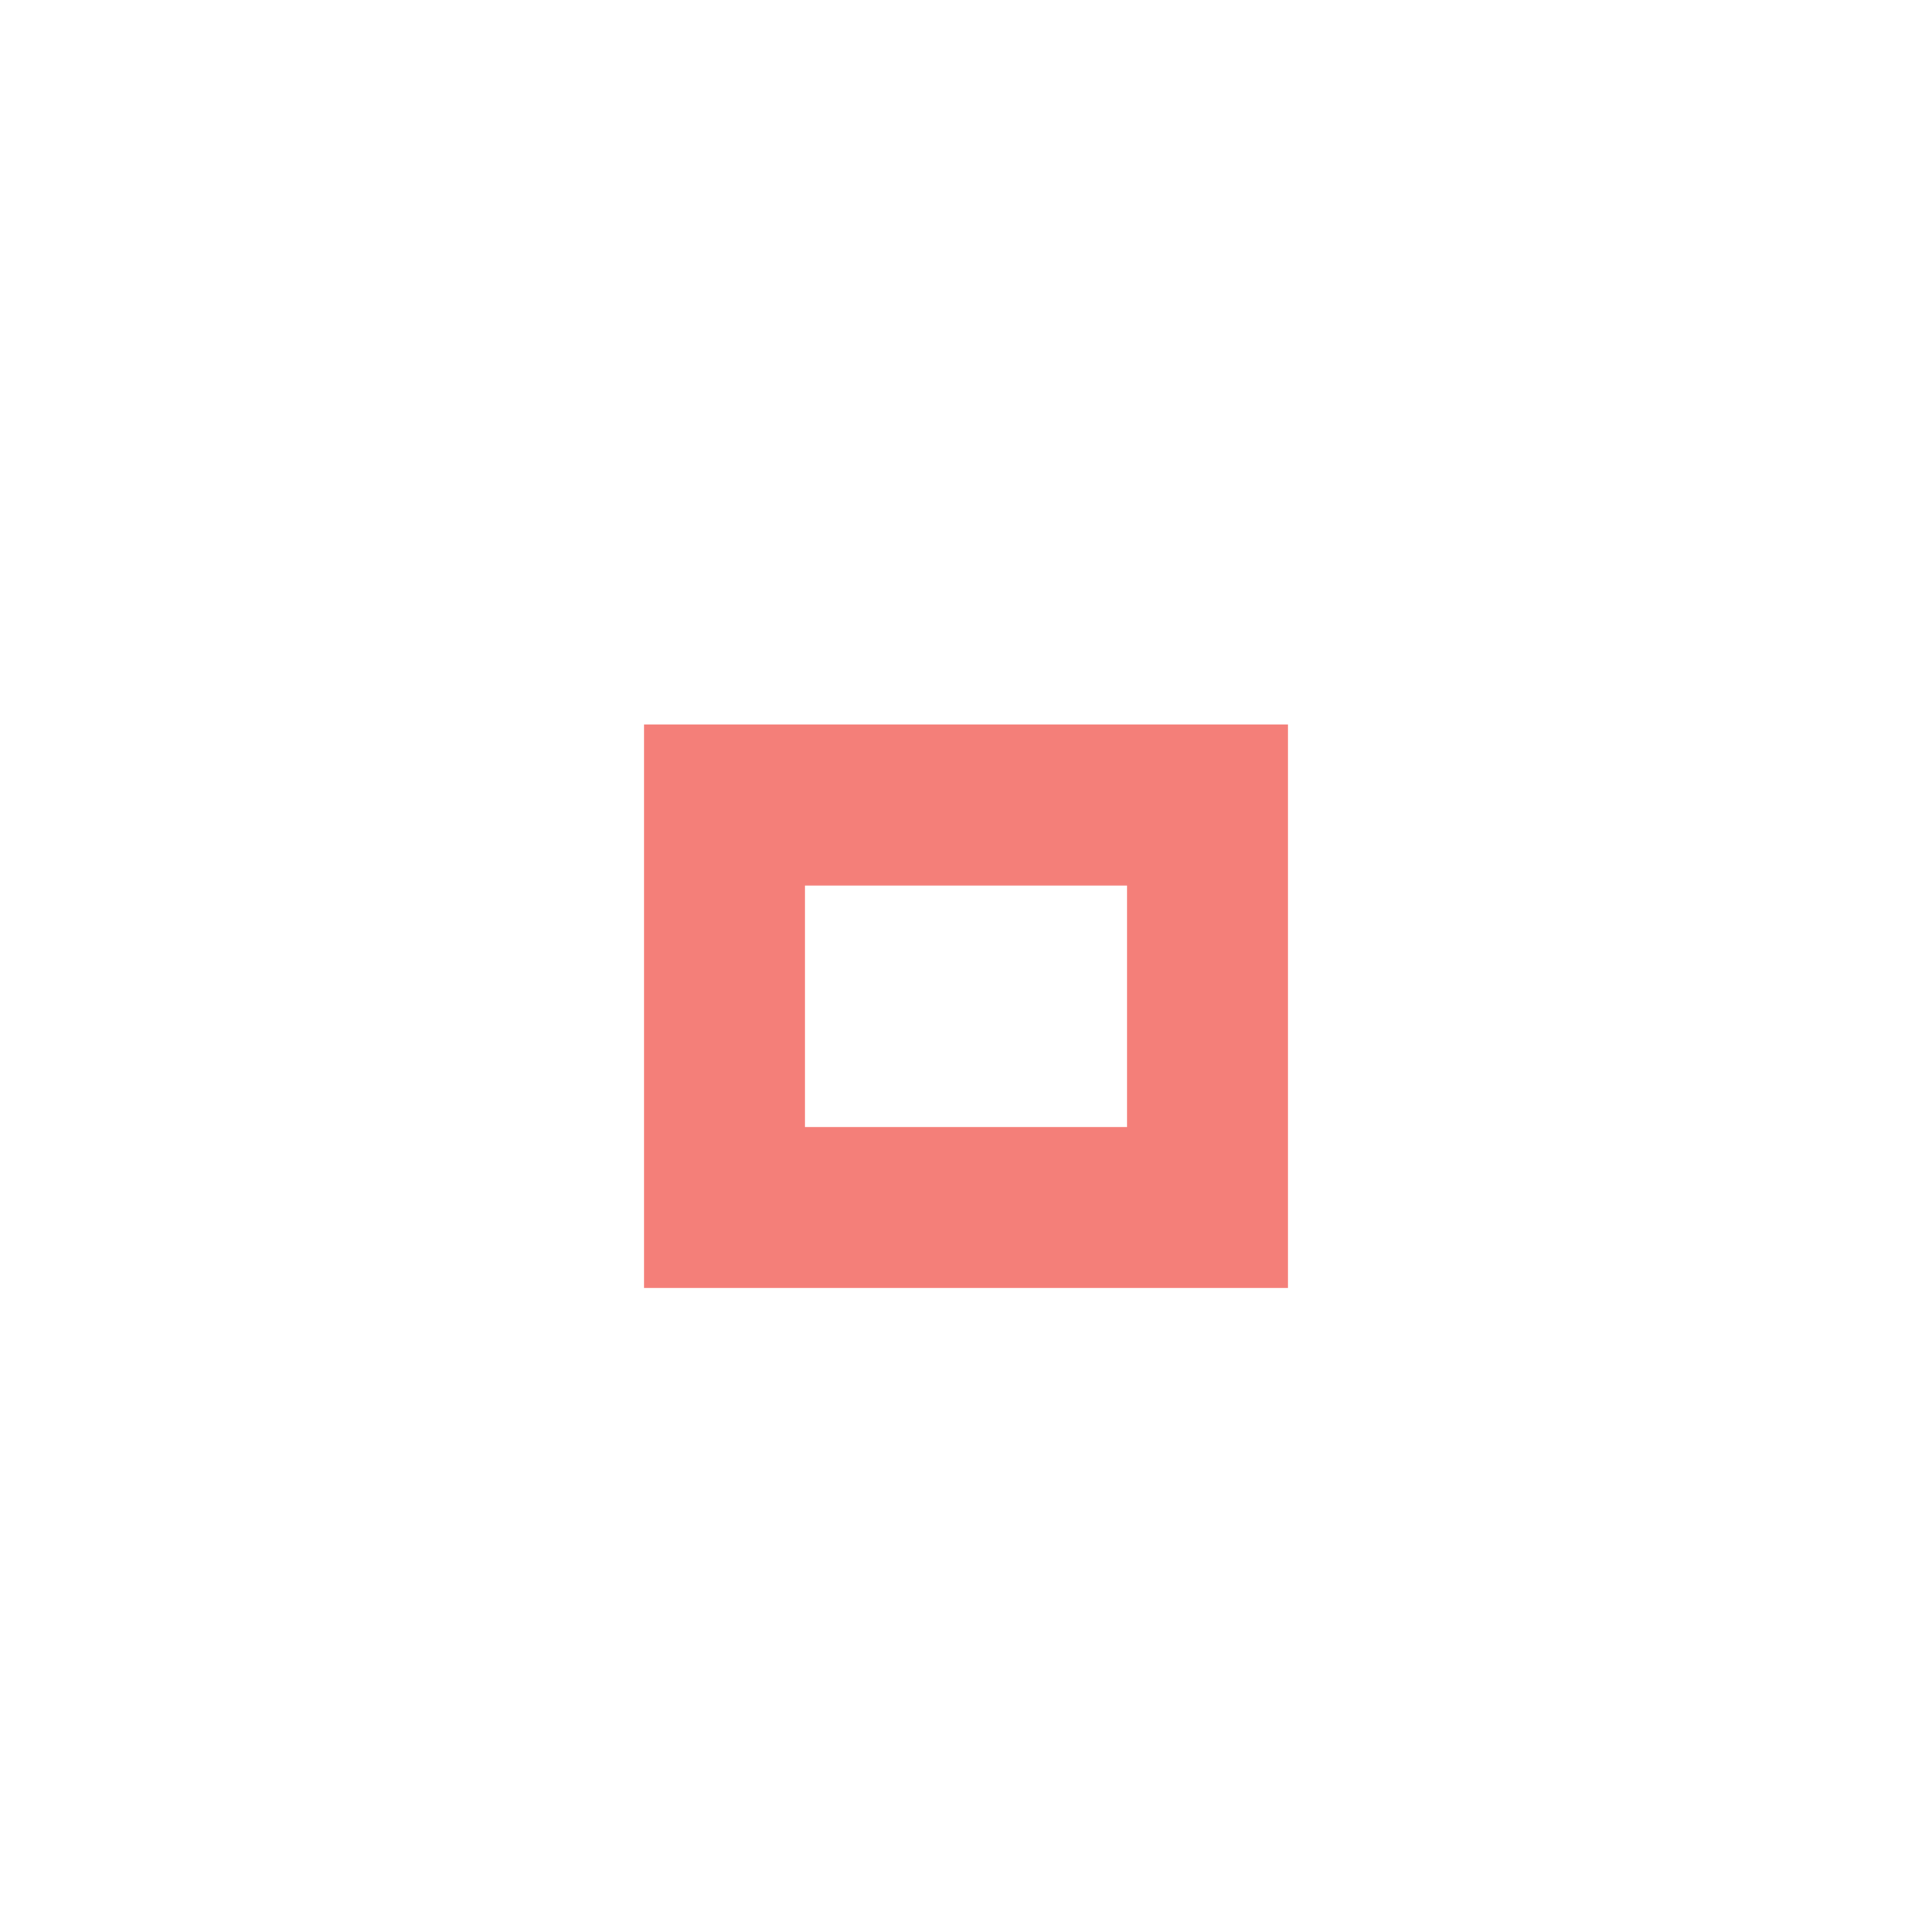
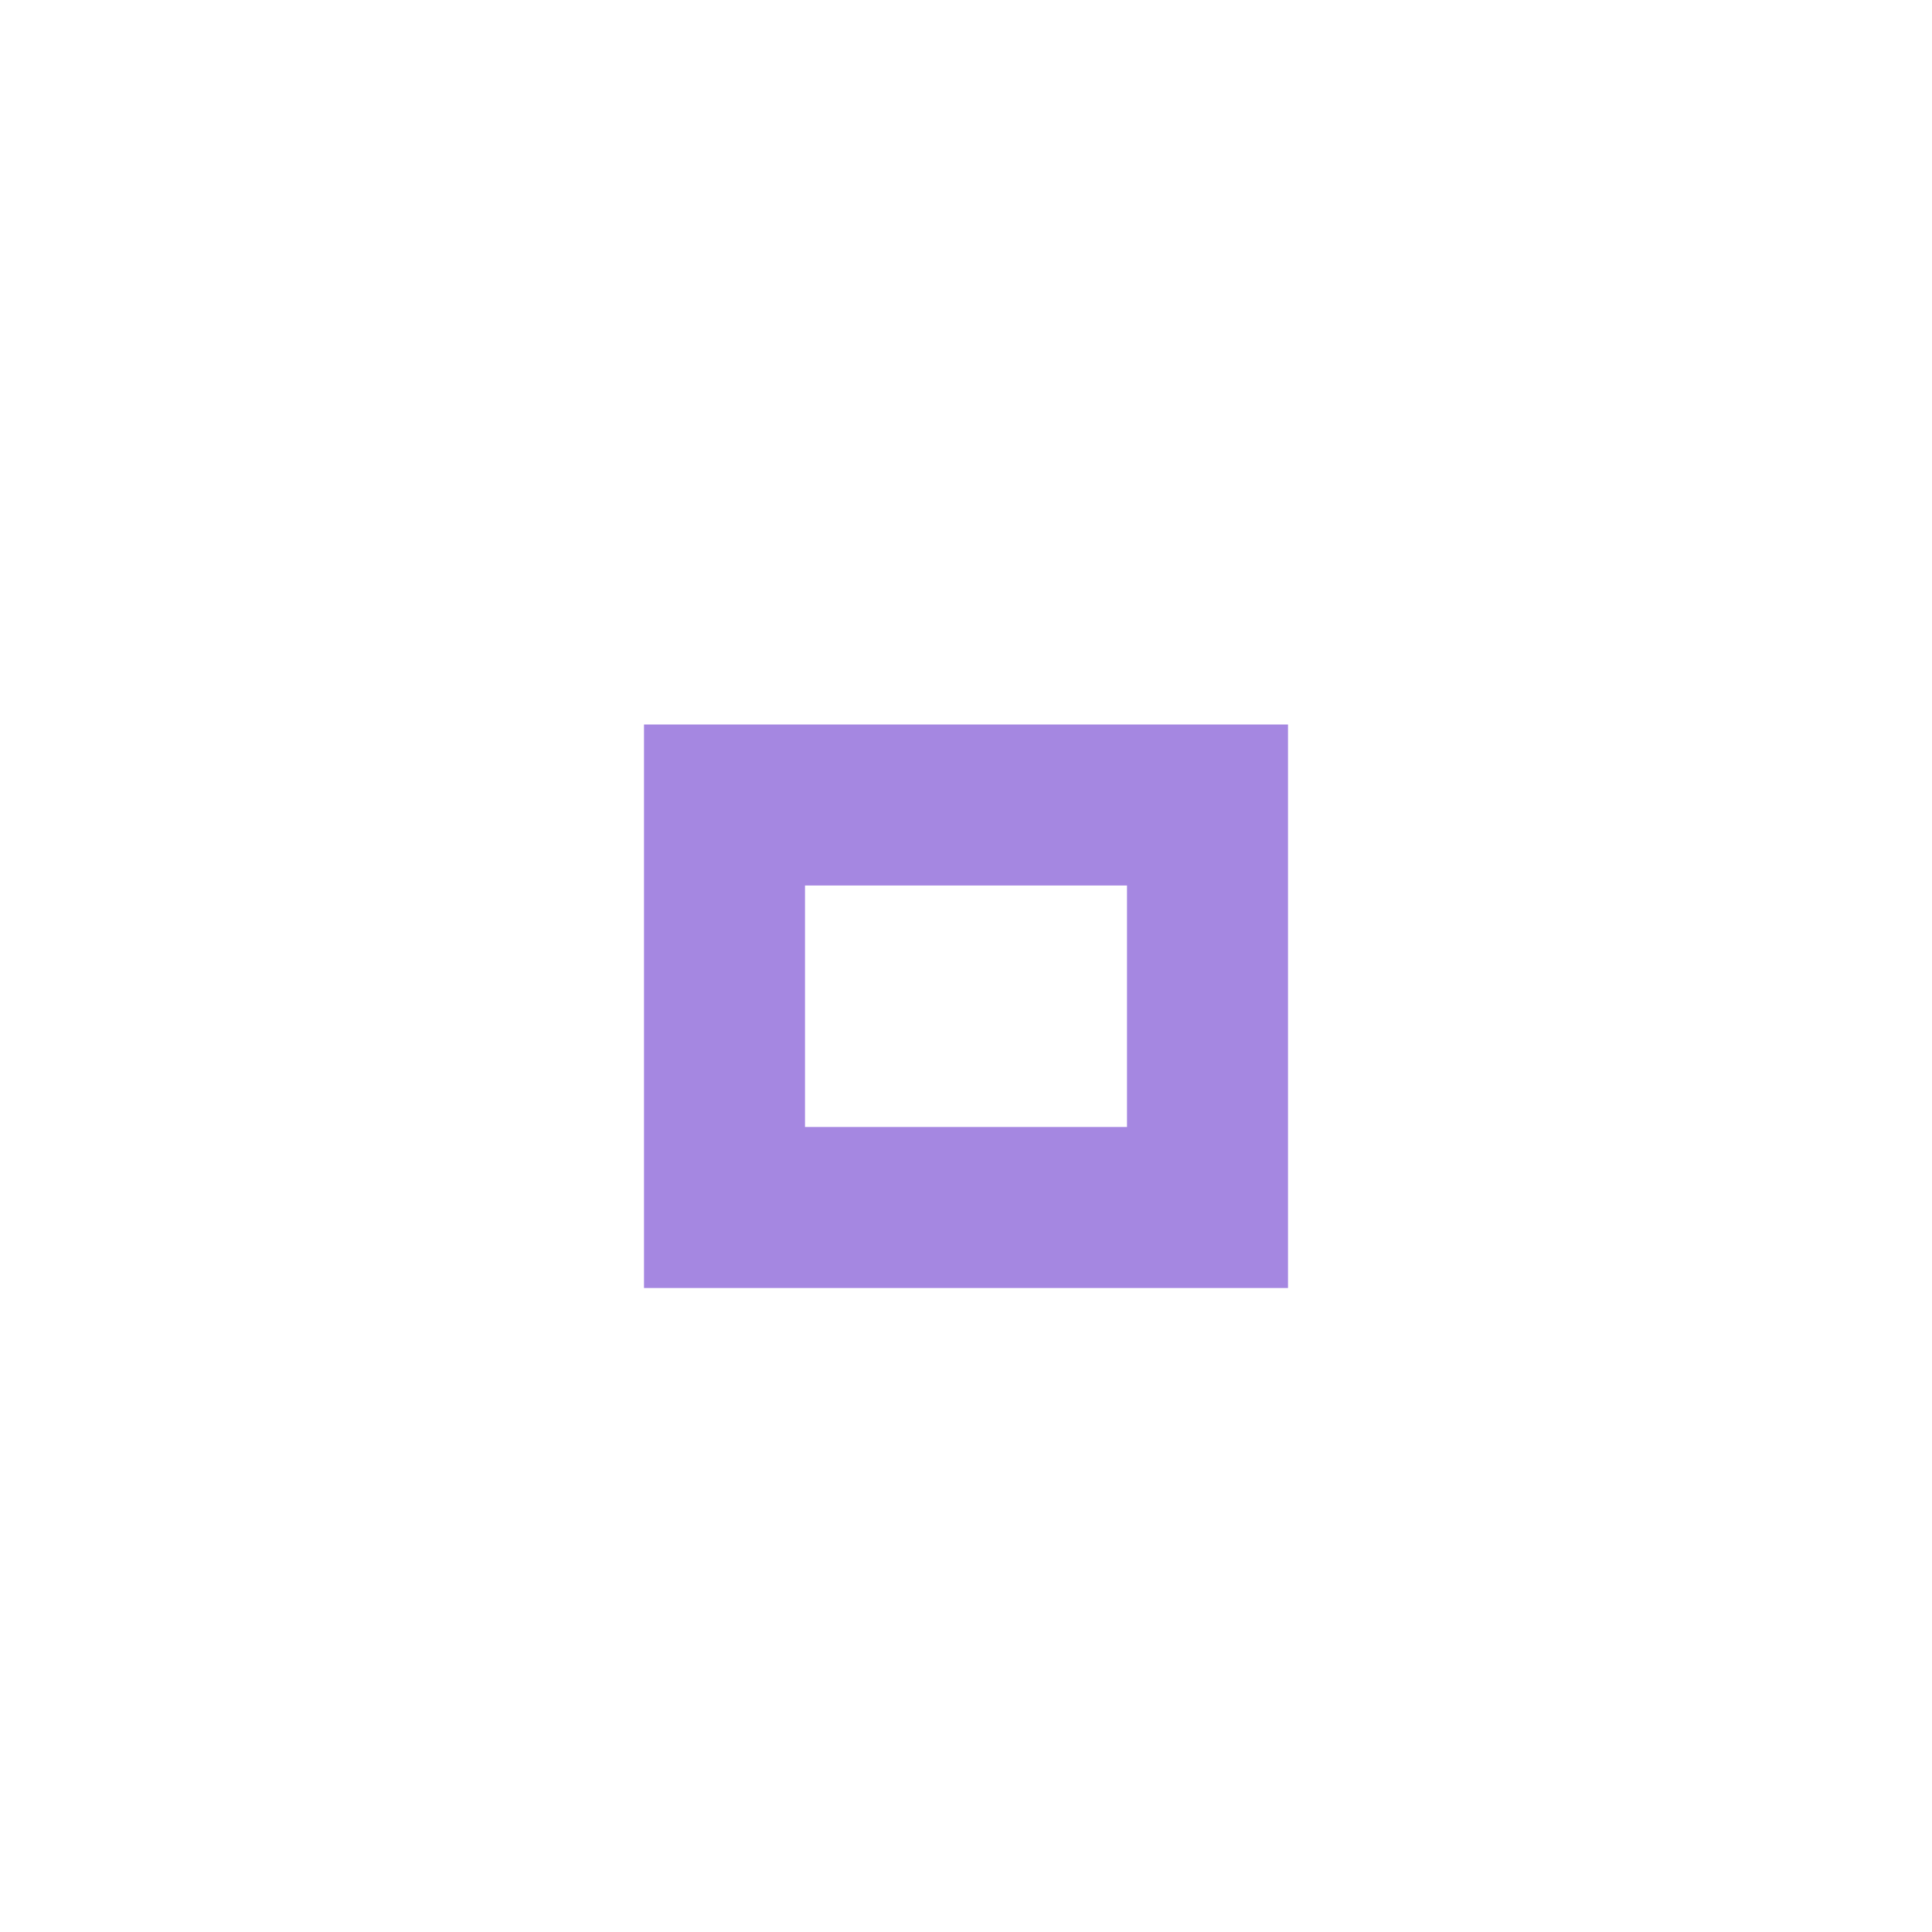
<svg xmlns="http://www.w3.org/2000/svg" version="1.1" x="0px" y="0px" width="24px" height="24px" viewBox="0 0 24 24">
-   <path fill="#f0544c" opacity="0.75" d="M14,14h-4v-3h4V14z M16,9H8v7h8V9z" />
+   <path fill="#875fd7" opacity="0.75" d="M14,14h-4v-3h4V14z M16,9H8v7h8V9z" />
</svg>
